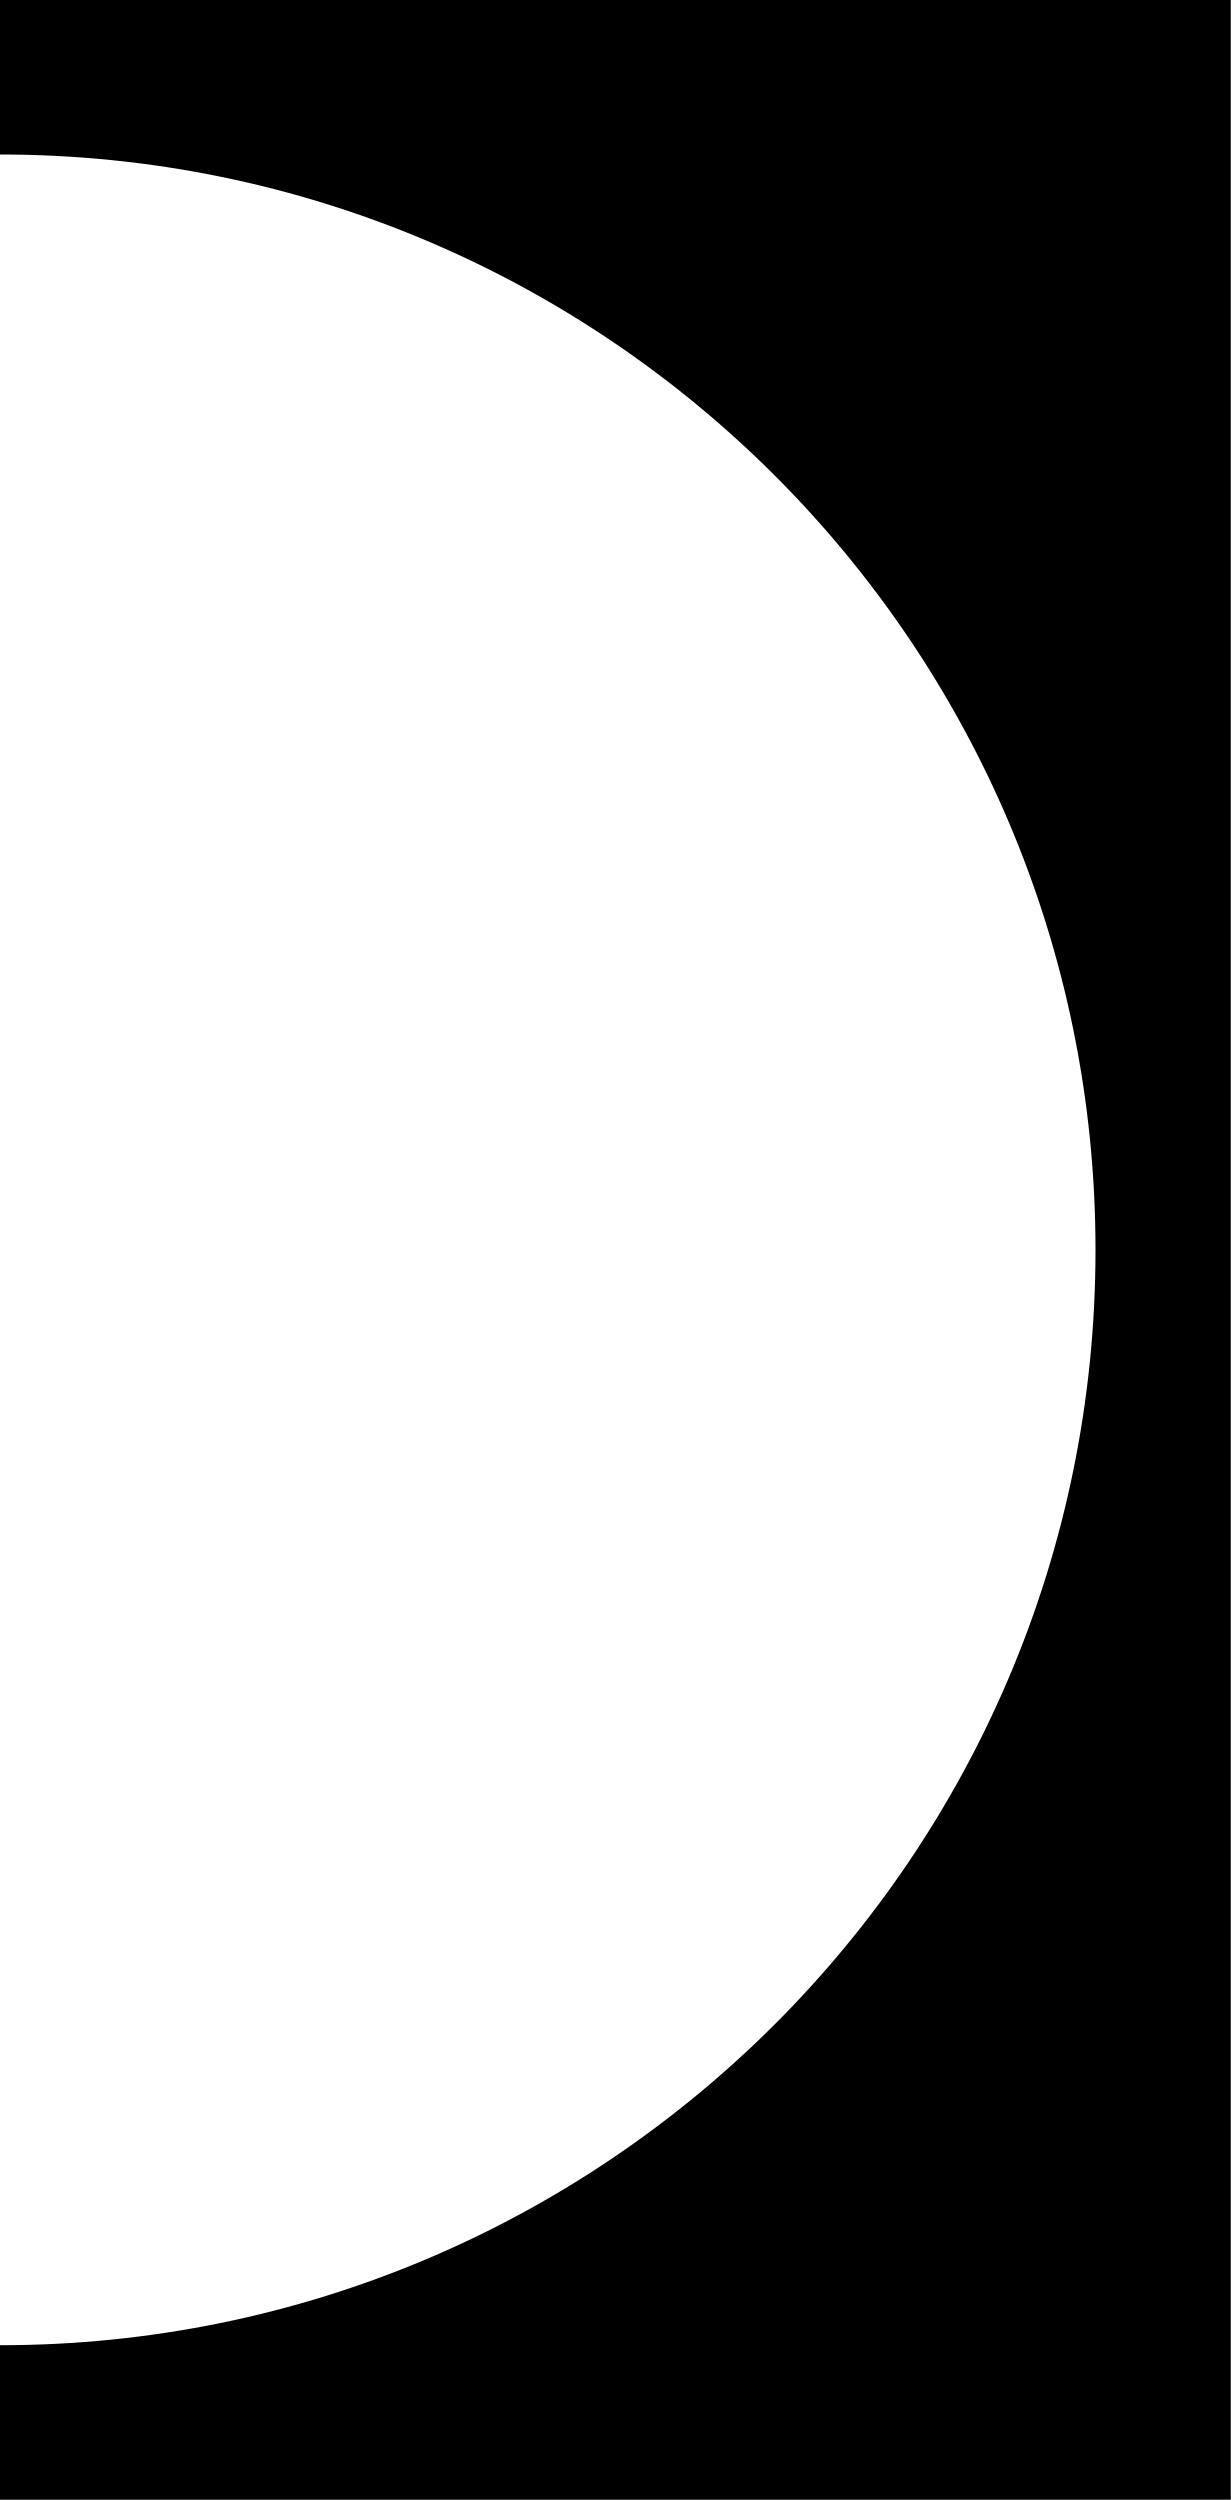
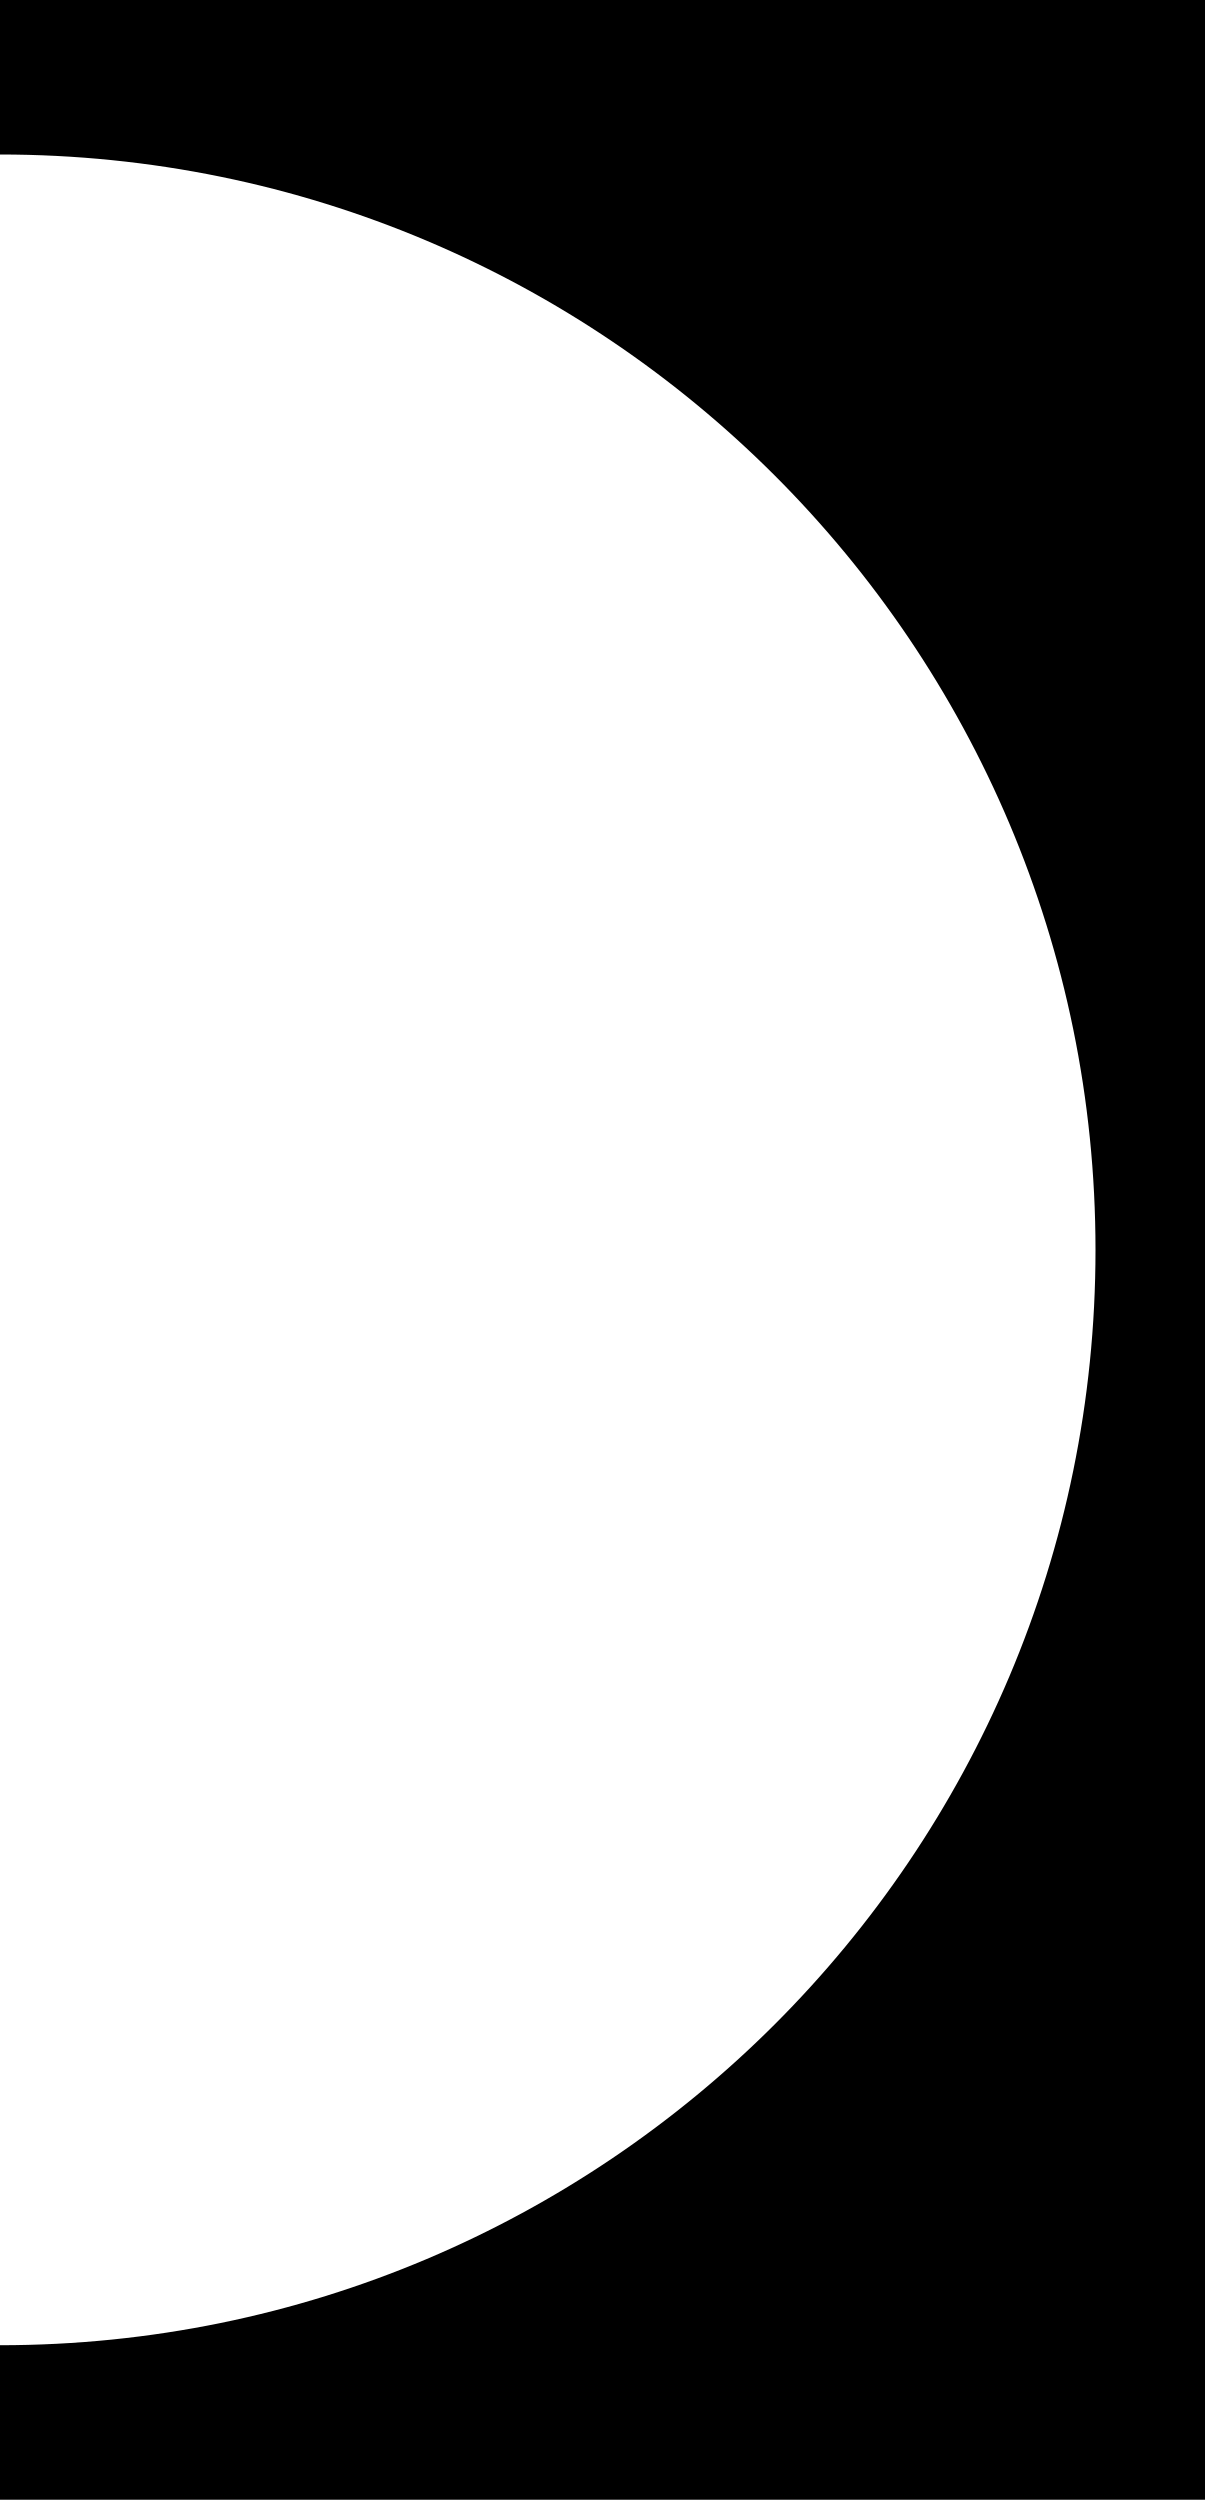
- <svg xmlns="http://www.w3.org/2000/svg" version="1.1" id="rouage_x5F_portrait" x="0px" y="0px" viewBox="599.5 -35.1 448.5 911" style="enable-background:new 599.5 -35.1 448.5 911;" xml:space="preserve">
+ <svg xmlns="http://www.w3.org/2000/svg" version="1.1" id="rouage_x5F_portrait" x="0px" y="0px" viewBox="599.5 -35.1 439 911" style="enable-background:new 599.5 -35.1 448.5 911;" xml:space="preserve">
  <style type="text/css">
	.st0{display:none;fill:none;}
</style>
  <path class="st0" d="M550.6,208.9c15.5,10,33.6,15.9,52,17c18.6,1.1,37.2-2.6,55.9-2.4c18.7,0.2,38.7,5.2,50.4,19.7" />
  <path d="M599.5-35.1v56.3c220.4,0,399.2,178.7,399.2,399.2S819.9,819.5,599.5,819.5v56.3H1048v-911H599.5z" />
</svg>
